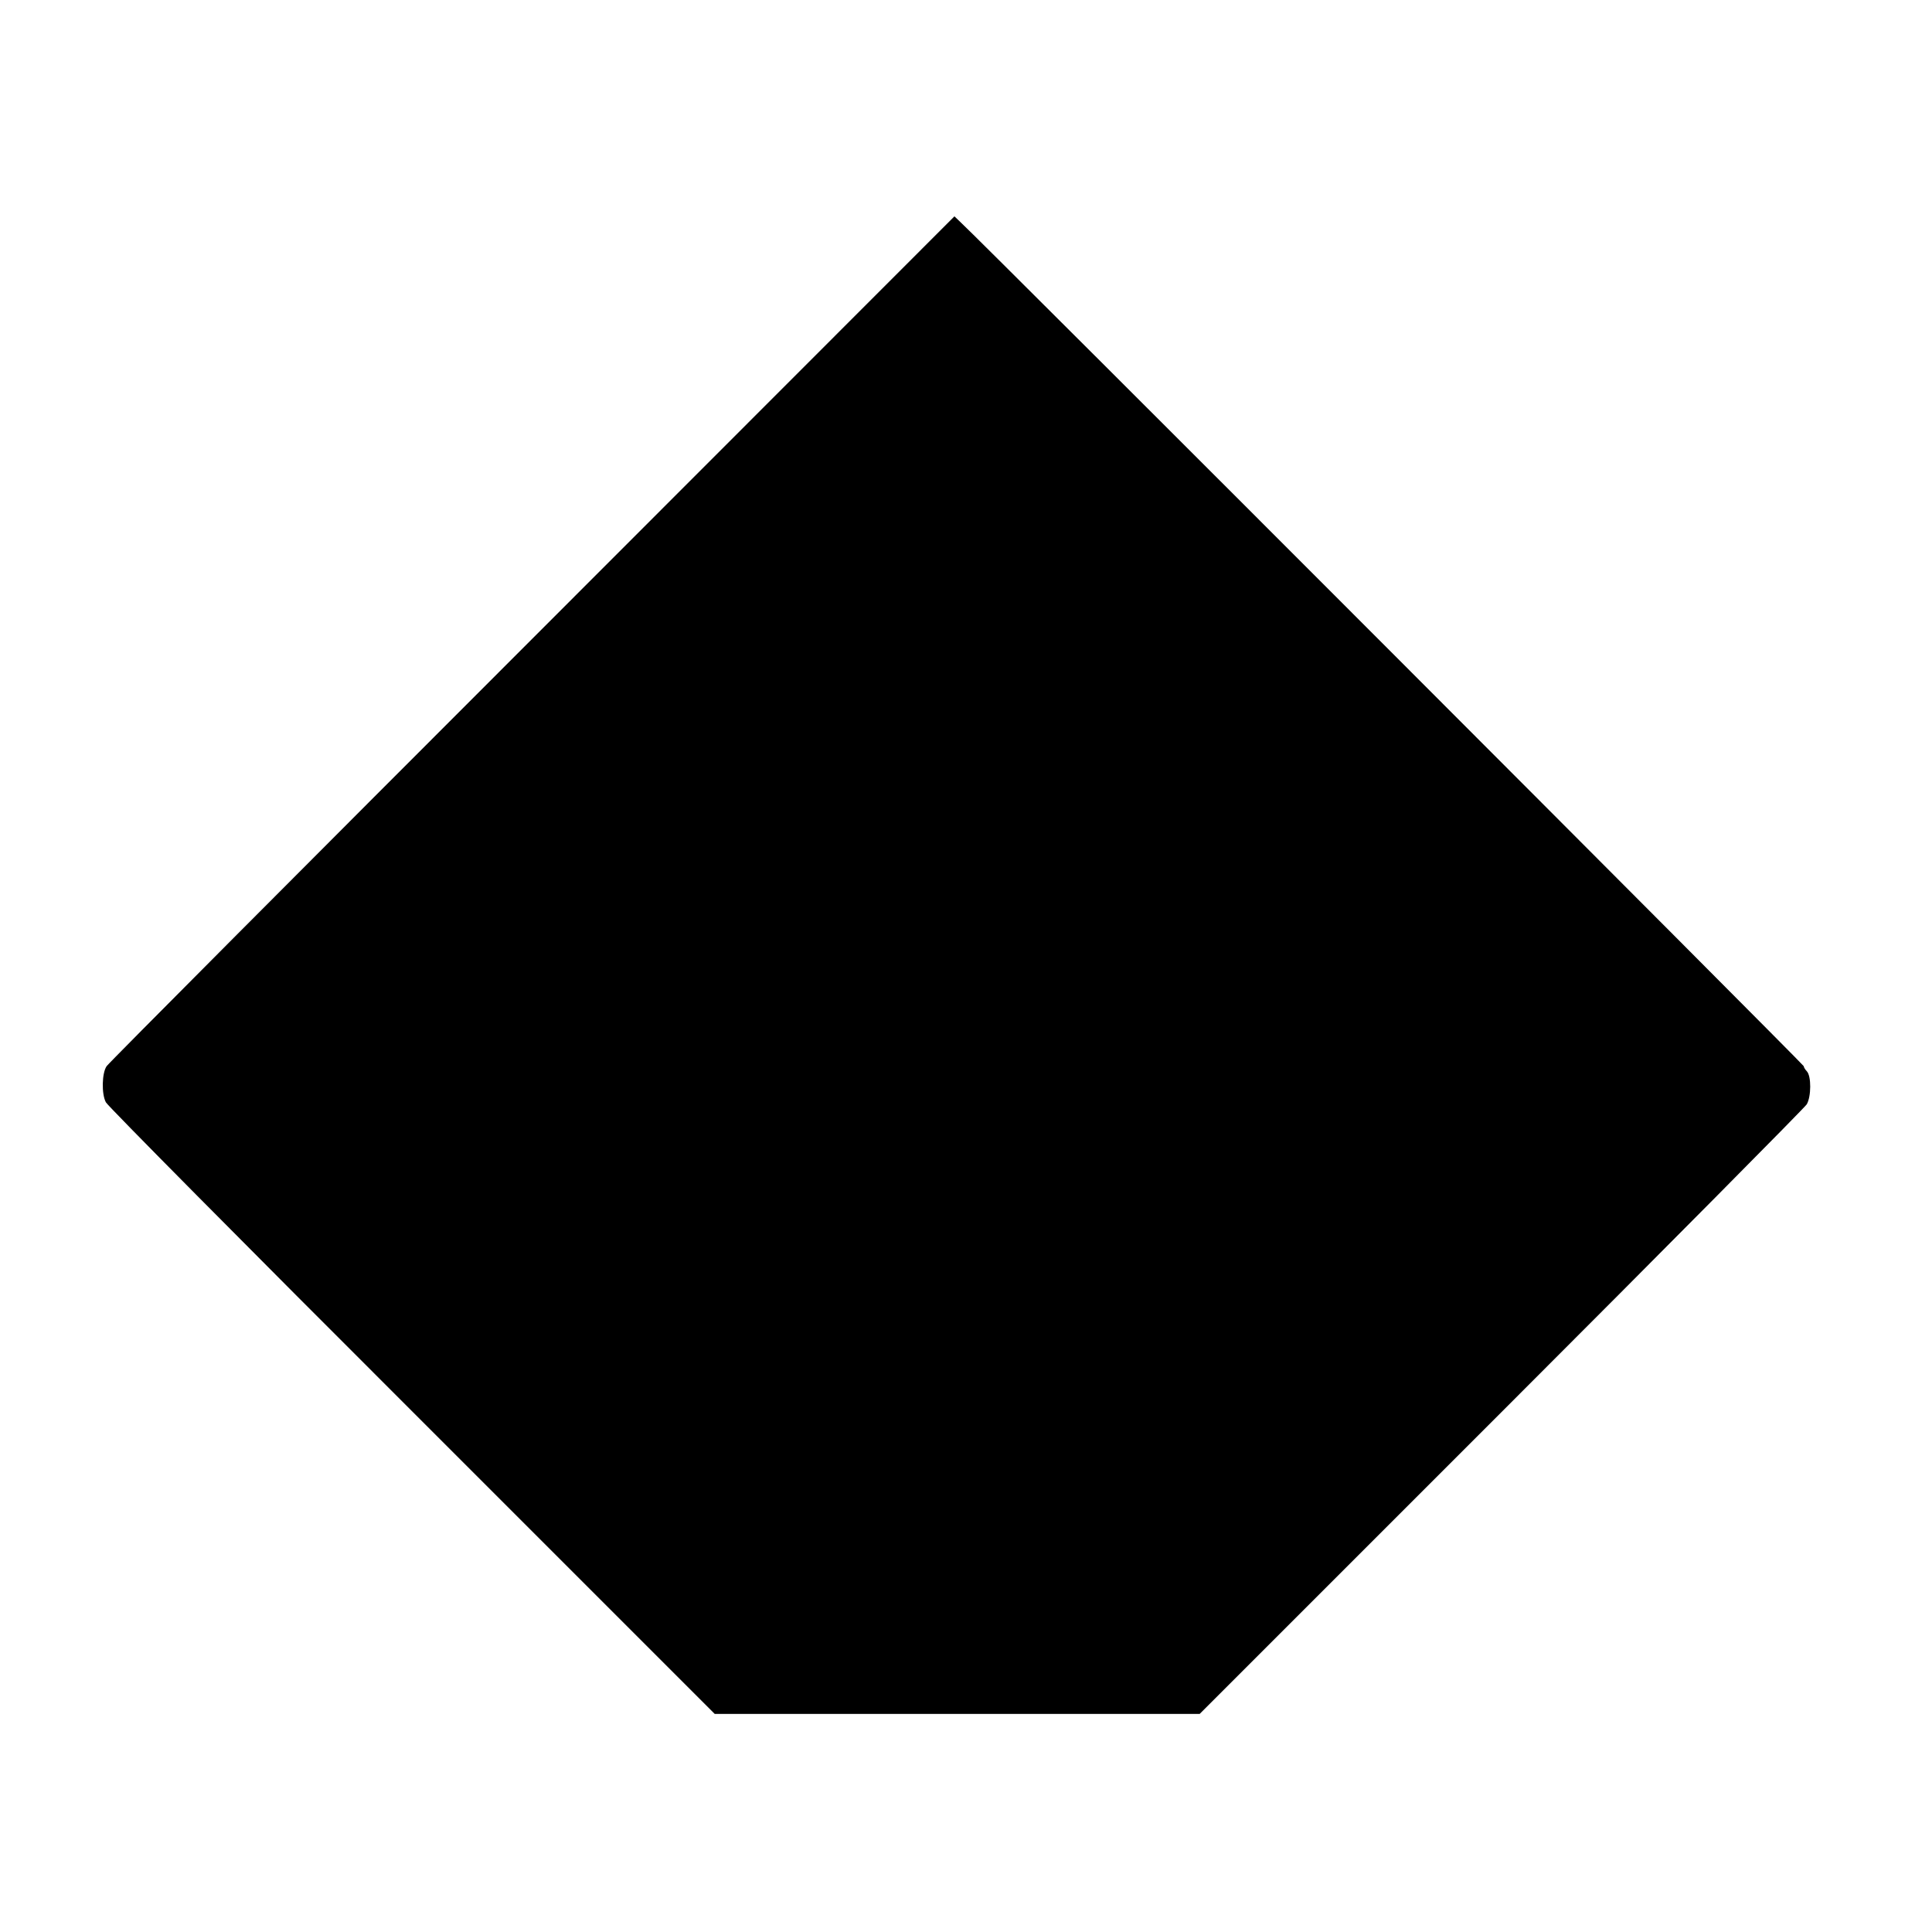
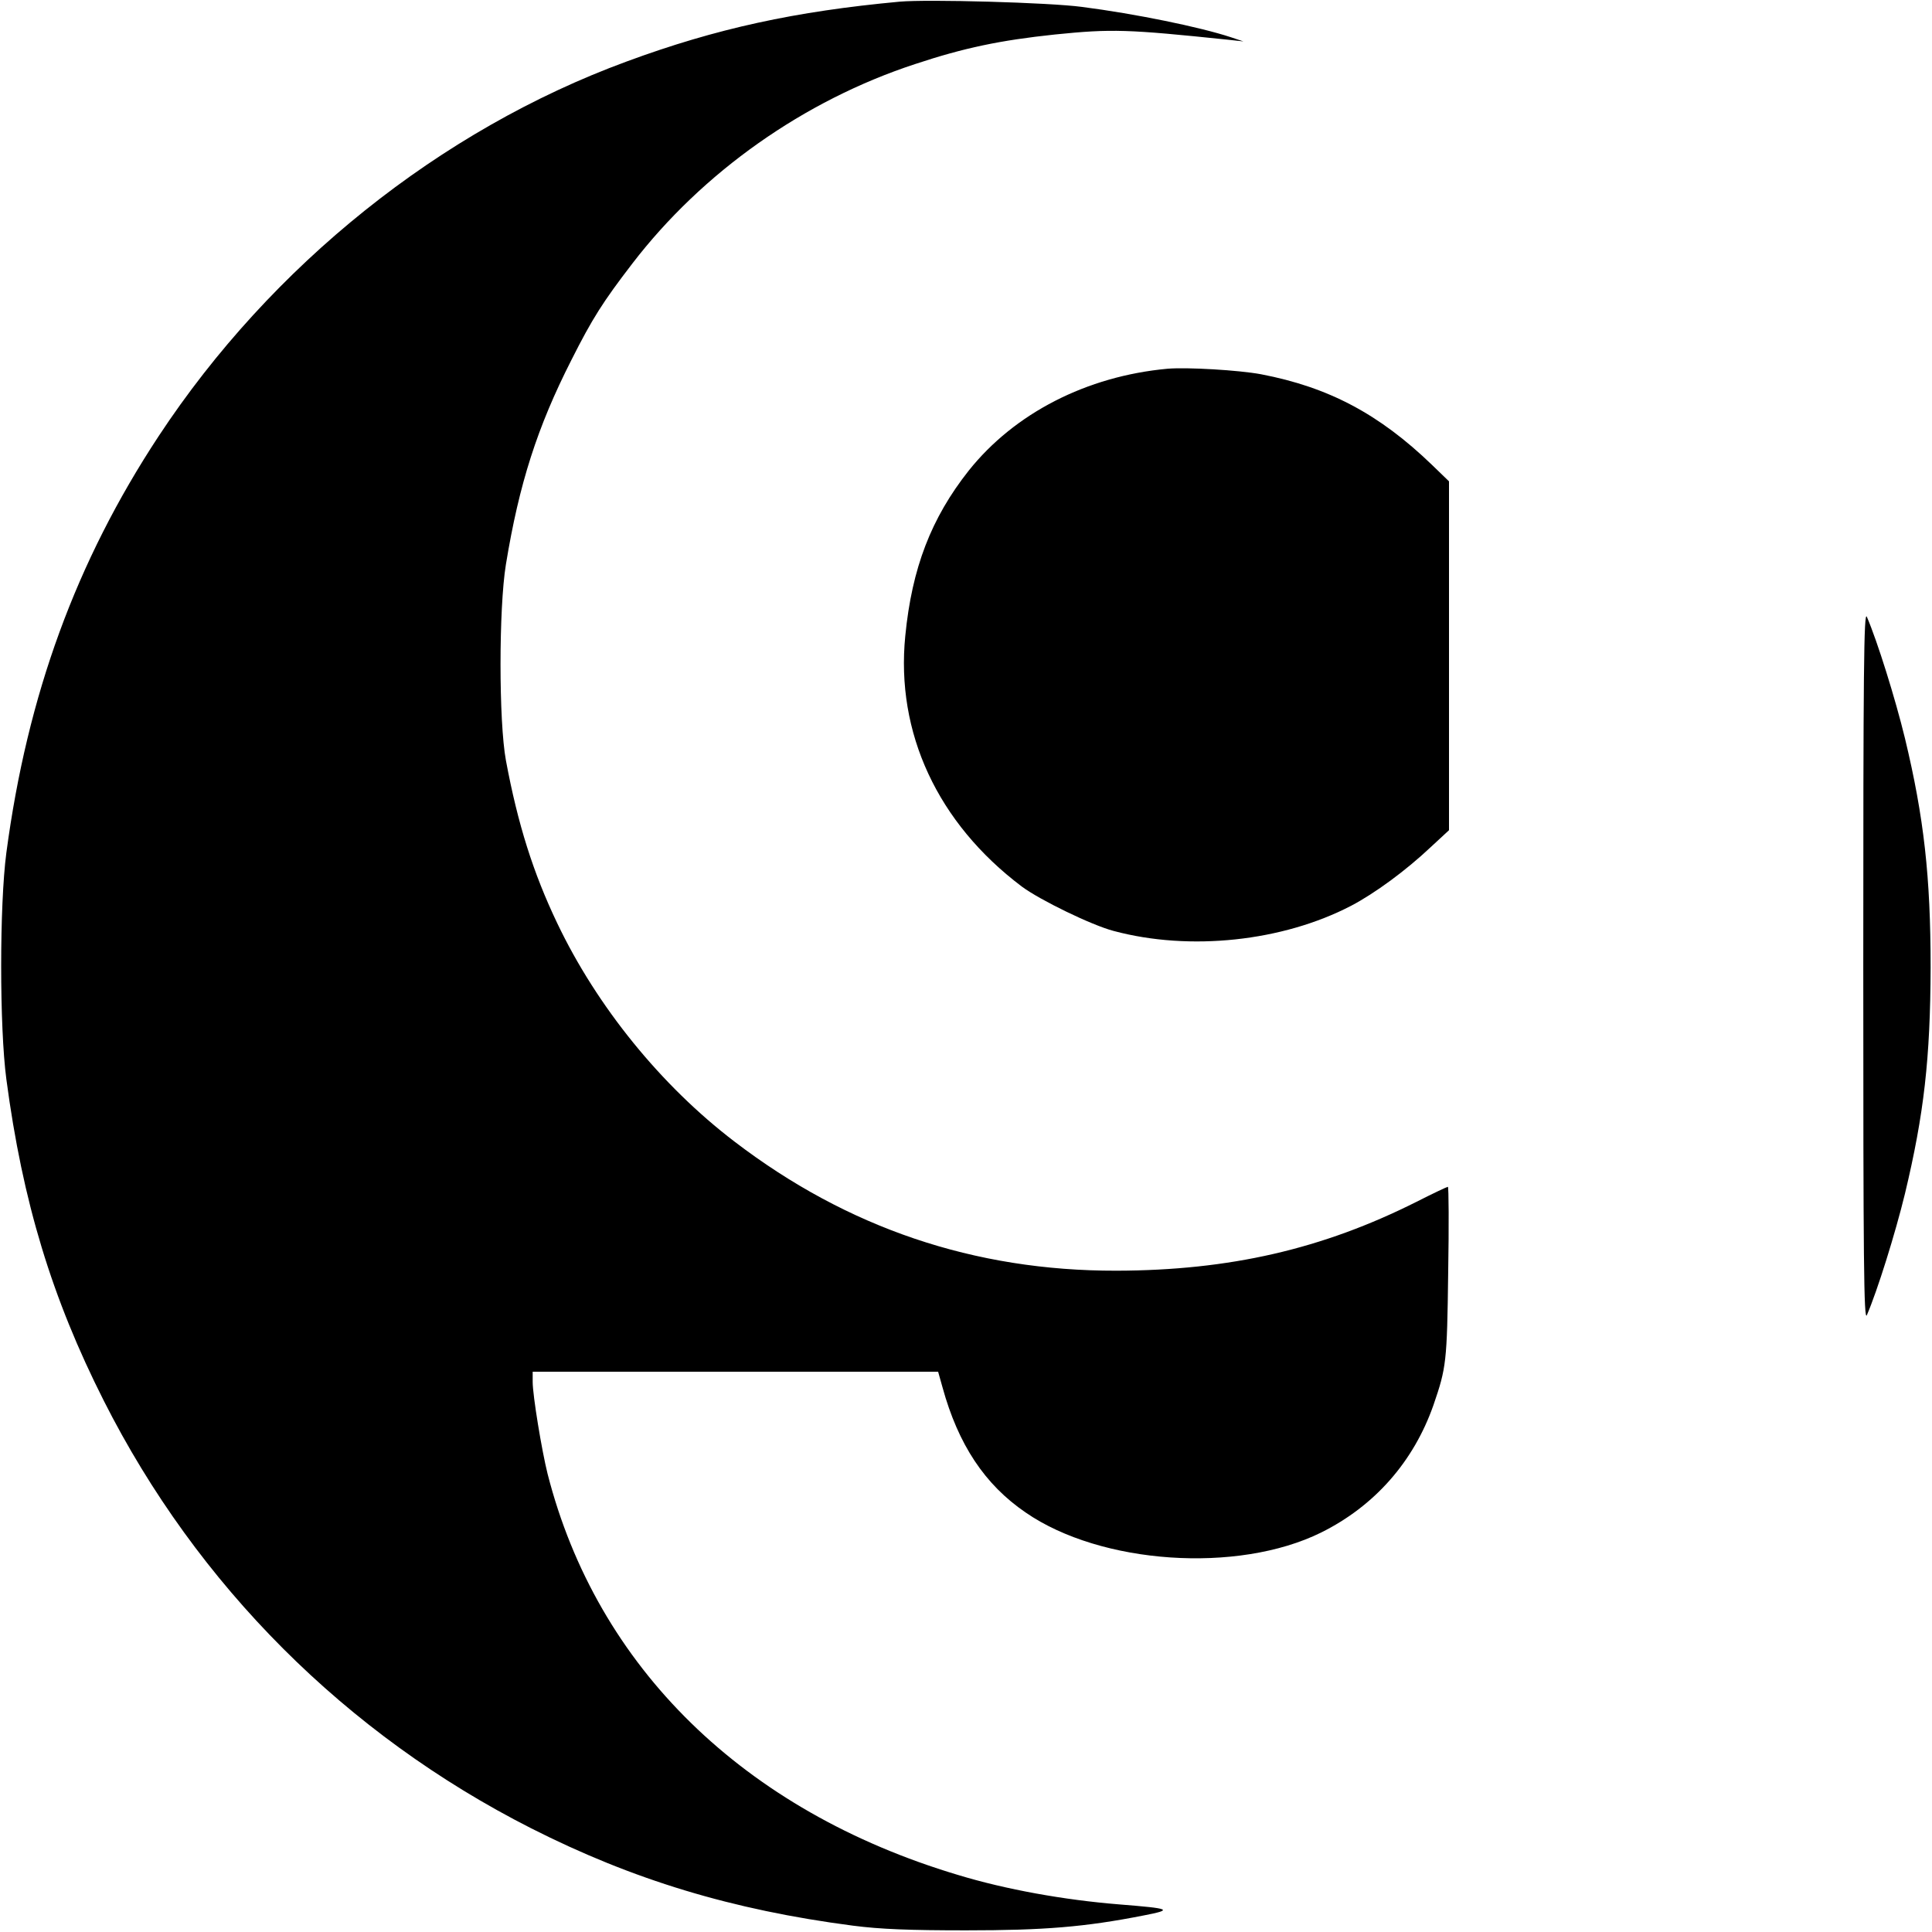
- <svg xmlns="http://www.w3.org/2000/svg" version="1.0" width="768pt" height="768pt" viewBox="0 0 768 768" preserveAspectRatio="xMidYMid meet">
-   <g transform="translate(0,768) scale(0.1,-0.1)" fill="#000000" stroke="none">
-     <path d="M2117 5142 c-922 -922 -1684 -1687 -1693 -1700 -19 -27 -21 -111 -3 -144 6 -13 553 -565 1216 -1227 l1204 -1204 964 0 964 0 1199 1199 c659 659 1205 1210 1214 1224 18 30 19 113 0 132 -6 6 -12 16 -12 20 0 6 -3265 3275 -3352 3355 l-24 23 -1677 -1678z" />
+ <svg xmlns="http://www.w3.org/2000/svg" version="1.0" width="700pt" height="700pt" viewBox="0 0 700 700" preserveAspectRatio="xMidYMid meet">
+   <g transform="translate(0,700) scale(0.1,-0.1)" fill="#000000" stroke="none">
+     <path d="M3260 6994 c-378 -35 -665 -97 -990 -217 -675 -248 -1287 -738 -1695 -1357 -299 -454 -476 -938 -552 -1510 -25 -190 -25 -631 0 -820 59 -445 165 -793 353 -1165 338 -669 878 -1209 1548 -1549 369 -187 729 -296 1166 -353 100 -13 206 -17 410 -17 283 0 431 12 644 54 108 21 99 25 -89 40 -199 16 -411 54 -585 107 -775 232 -1307 752 -1486 1453 -21 84 -54 284 -54 333 l0 37 734 0 735 0 16 -57 c57 -207 153 -352 301 -453 272 -188 768 -222 1070 -73 194 96 336 257 408 463 46 134 49 155 53 477 3 172 2 313 -1 313 -3 0 -54 -24 -113 -54 -342 -172 -678 -249 -1088 -250 -515 -1 -975 155 -1384 468 -266 203 -498 489 -642 791 -87 182 -143 359 -186 590 -26 141 -26 551 0 710 48 293 114 498 237 740 76 151 115 212 221 350 254 331 622 591 1025 723 178 59 308 86 506 107 207 21 263 19 628 -19 l55 -6 -45 15 c-112 37 -346 85 -540 110 -120 16 -559 28 -660 19z" />
+     <path d="M4230 5664 c-293 -27 -554 -161 -720 -369 -136 -172 -206 -353 -230 -599 -35 -351 117 -678 422 -908 66 -49 253 -140 333 -161 276 -74 612 -38 860 91 86 45 199 128 288 212 l67 62 0 632 0 632 -62 60 c-191 184 -374 281 -619 328 -81 15 -267 26 -339 20z" />
+     <path d="M6751 3500 c0 -1068 2 -1290 13 -1265 38 88 103 296 138 440 69 288 92 490 93 820 0 328 -24 543 -93 830 -35 144 -100 352 -138 440 -11 25 -13 -197 -13 -1265z" />
  </g>
</svg>
